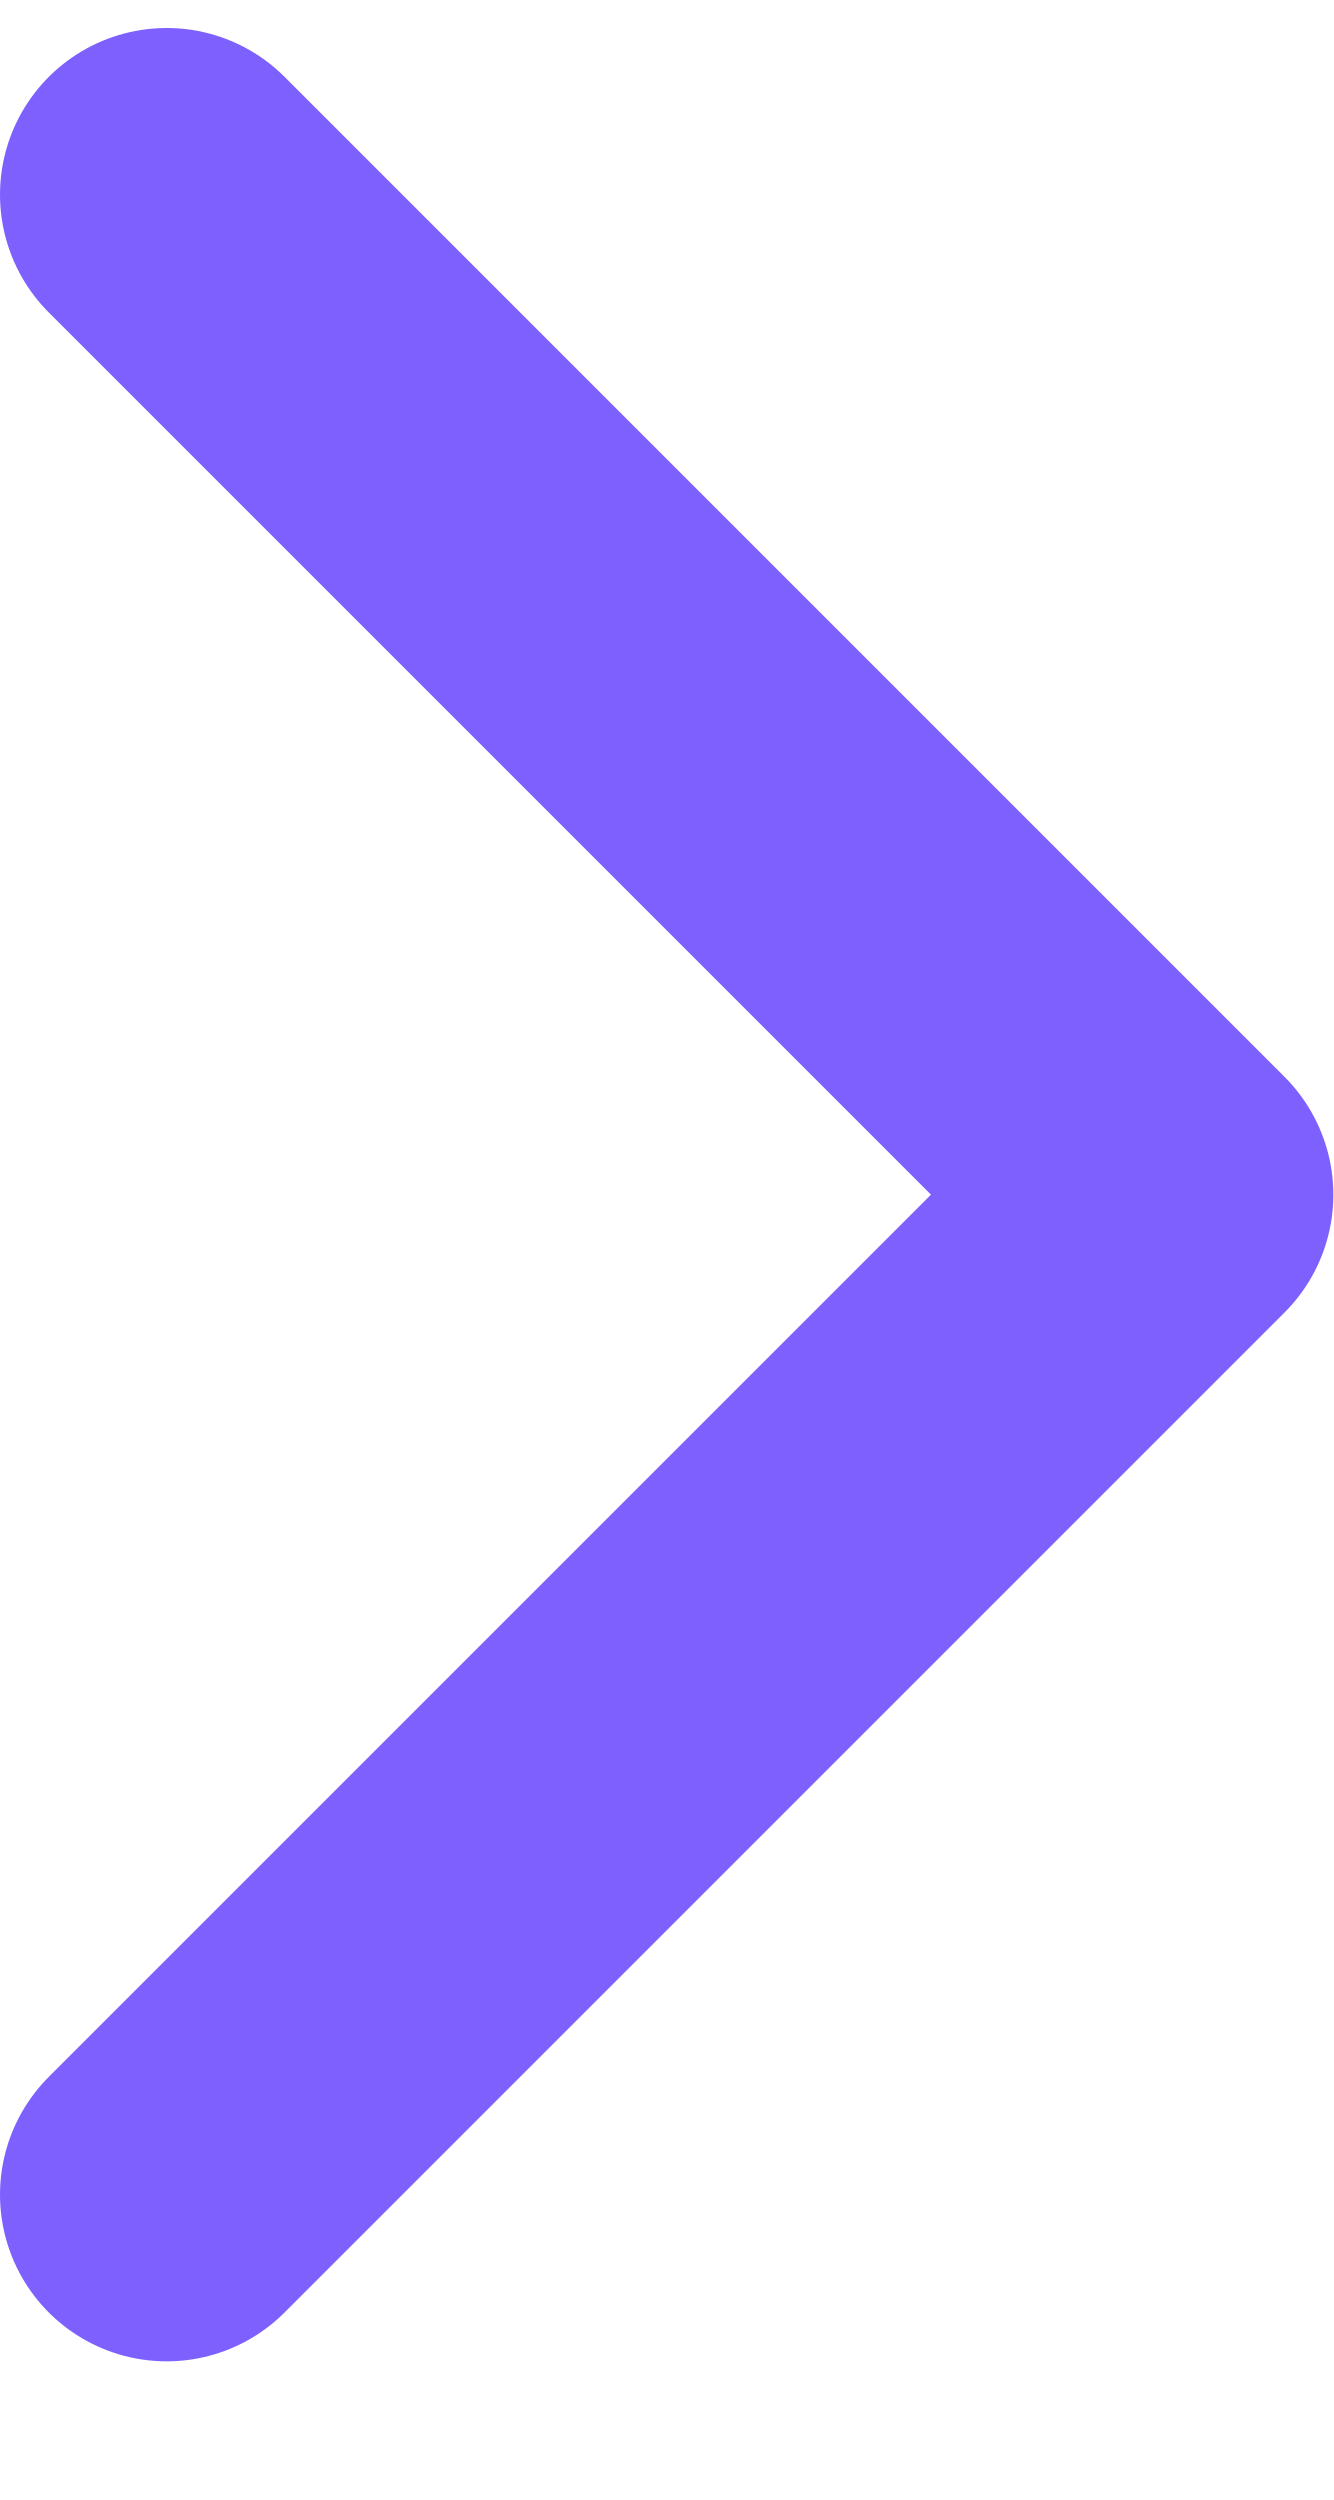
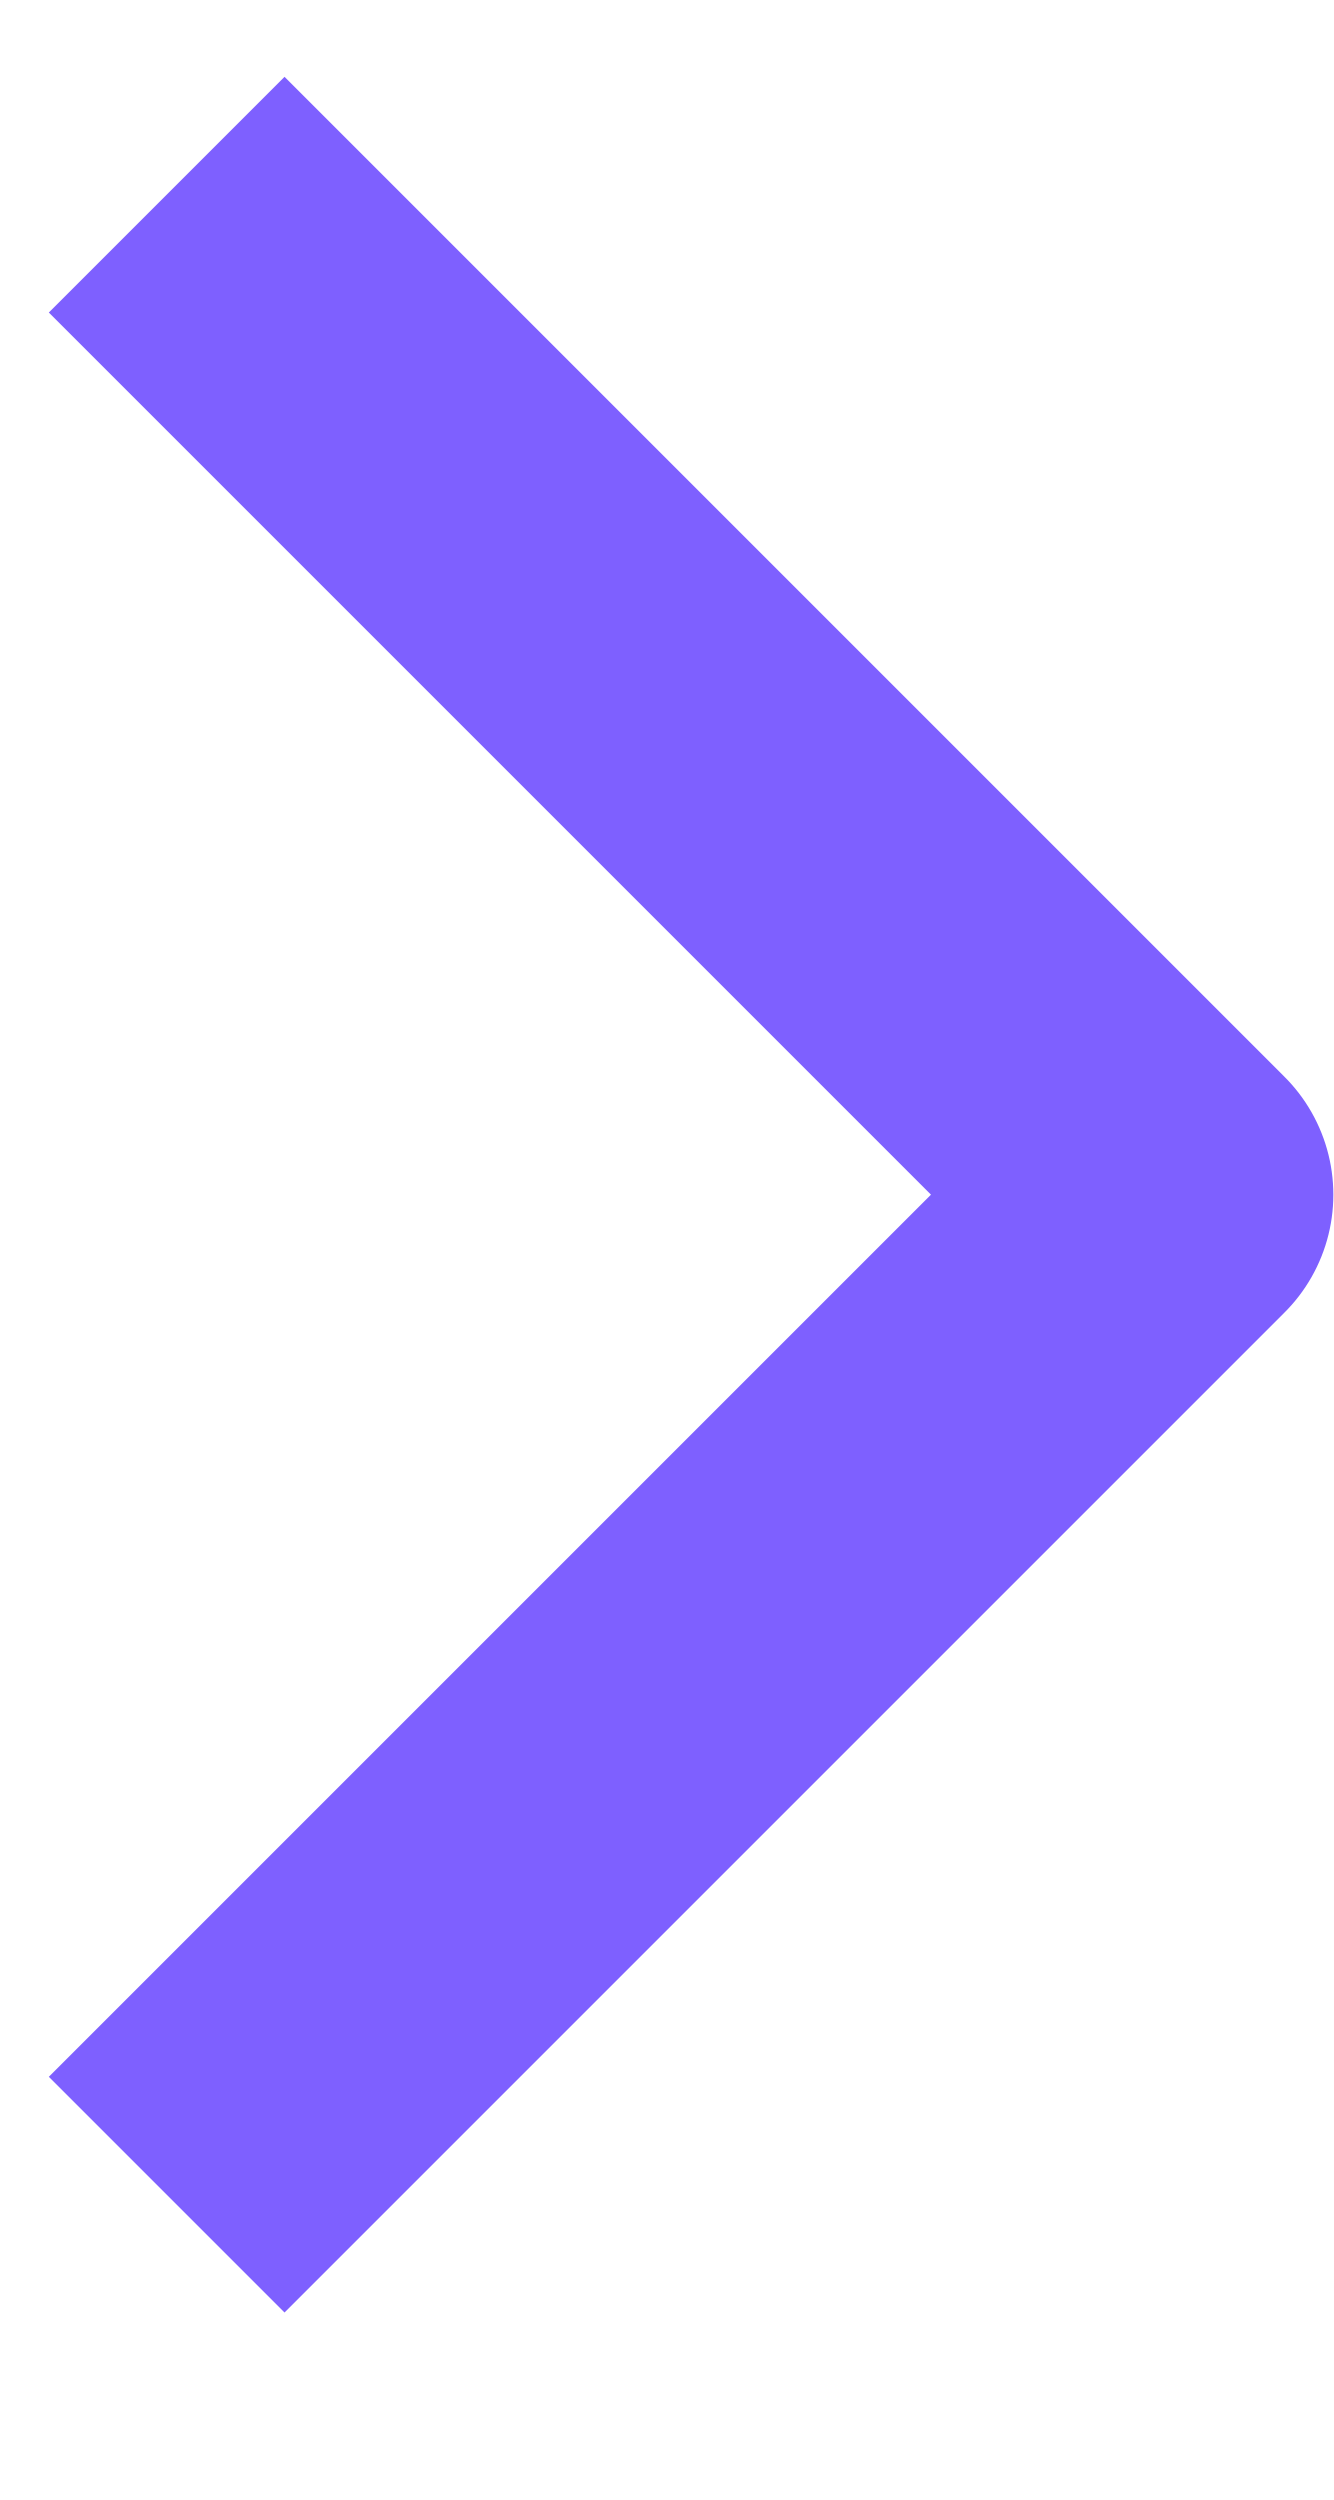
<svg xmlns="http://www.w3.org/2000/svg" width="8" height="15" viewBox="0 0 8 15" fill="none">
-   <path d="M1 13.168L7 7.168L1 1.168" stroke="#7E60FF" stroke-width="2" stroke-linecap="round" stroke-linejoin="round" />
+   <path d="M1 13.168L7 7.168L1 1.168" stroke="#7E60FF" stroke-width="2" strokeLinecap="round" stroke-linejoin="round" />
</svg>
